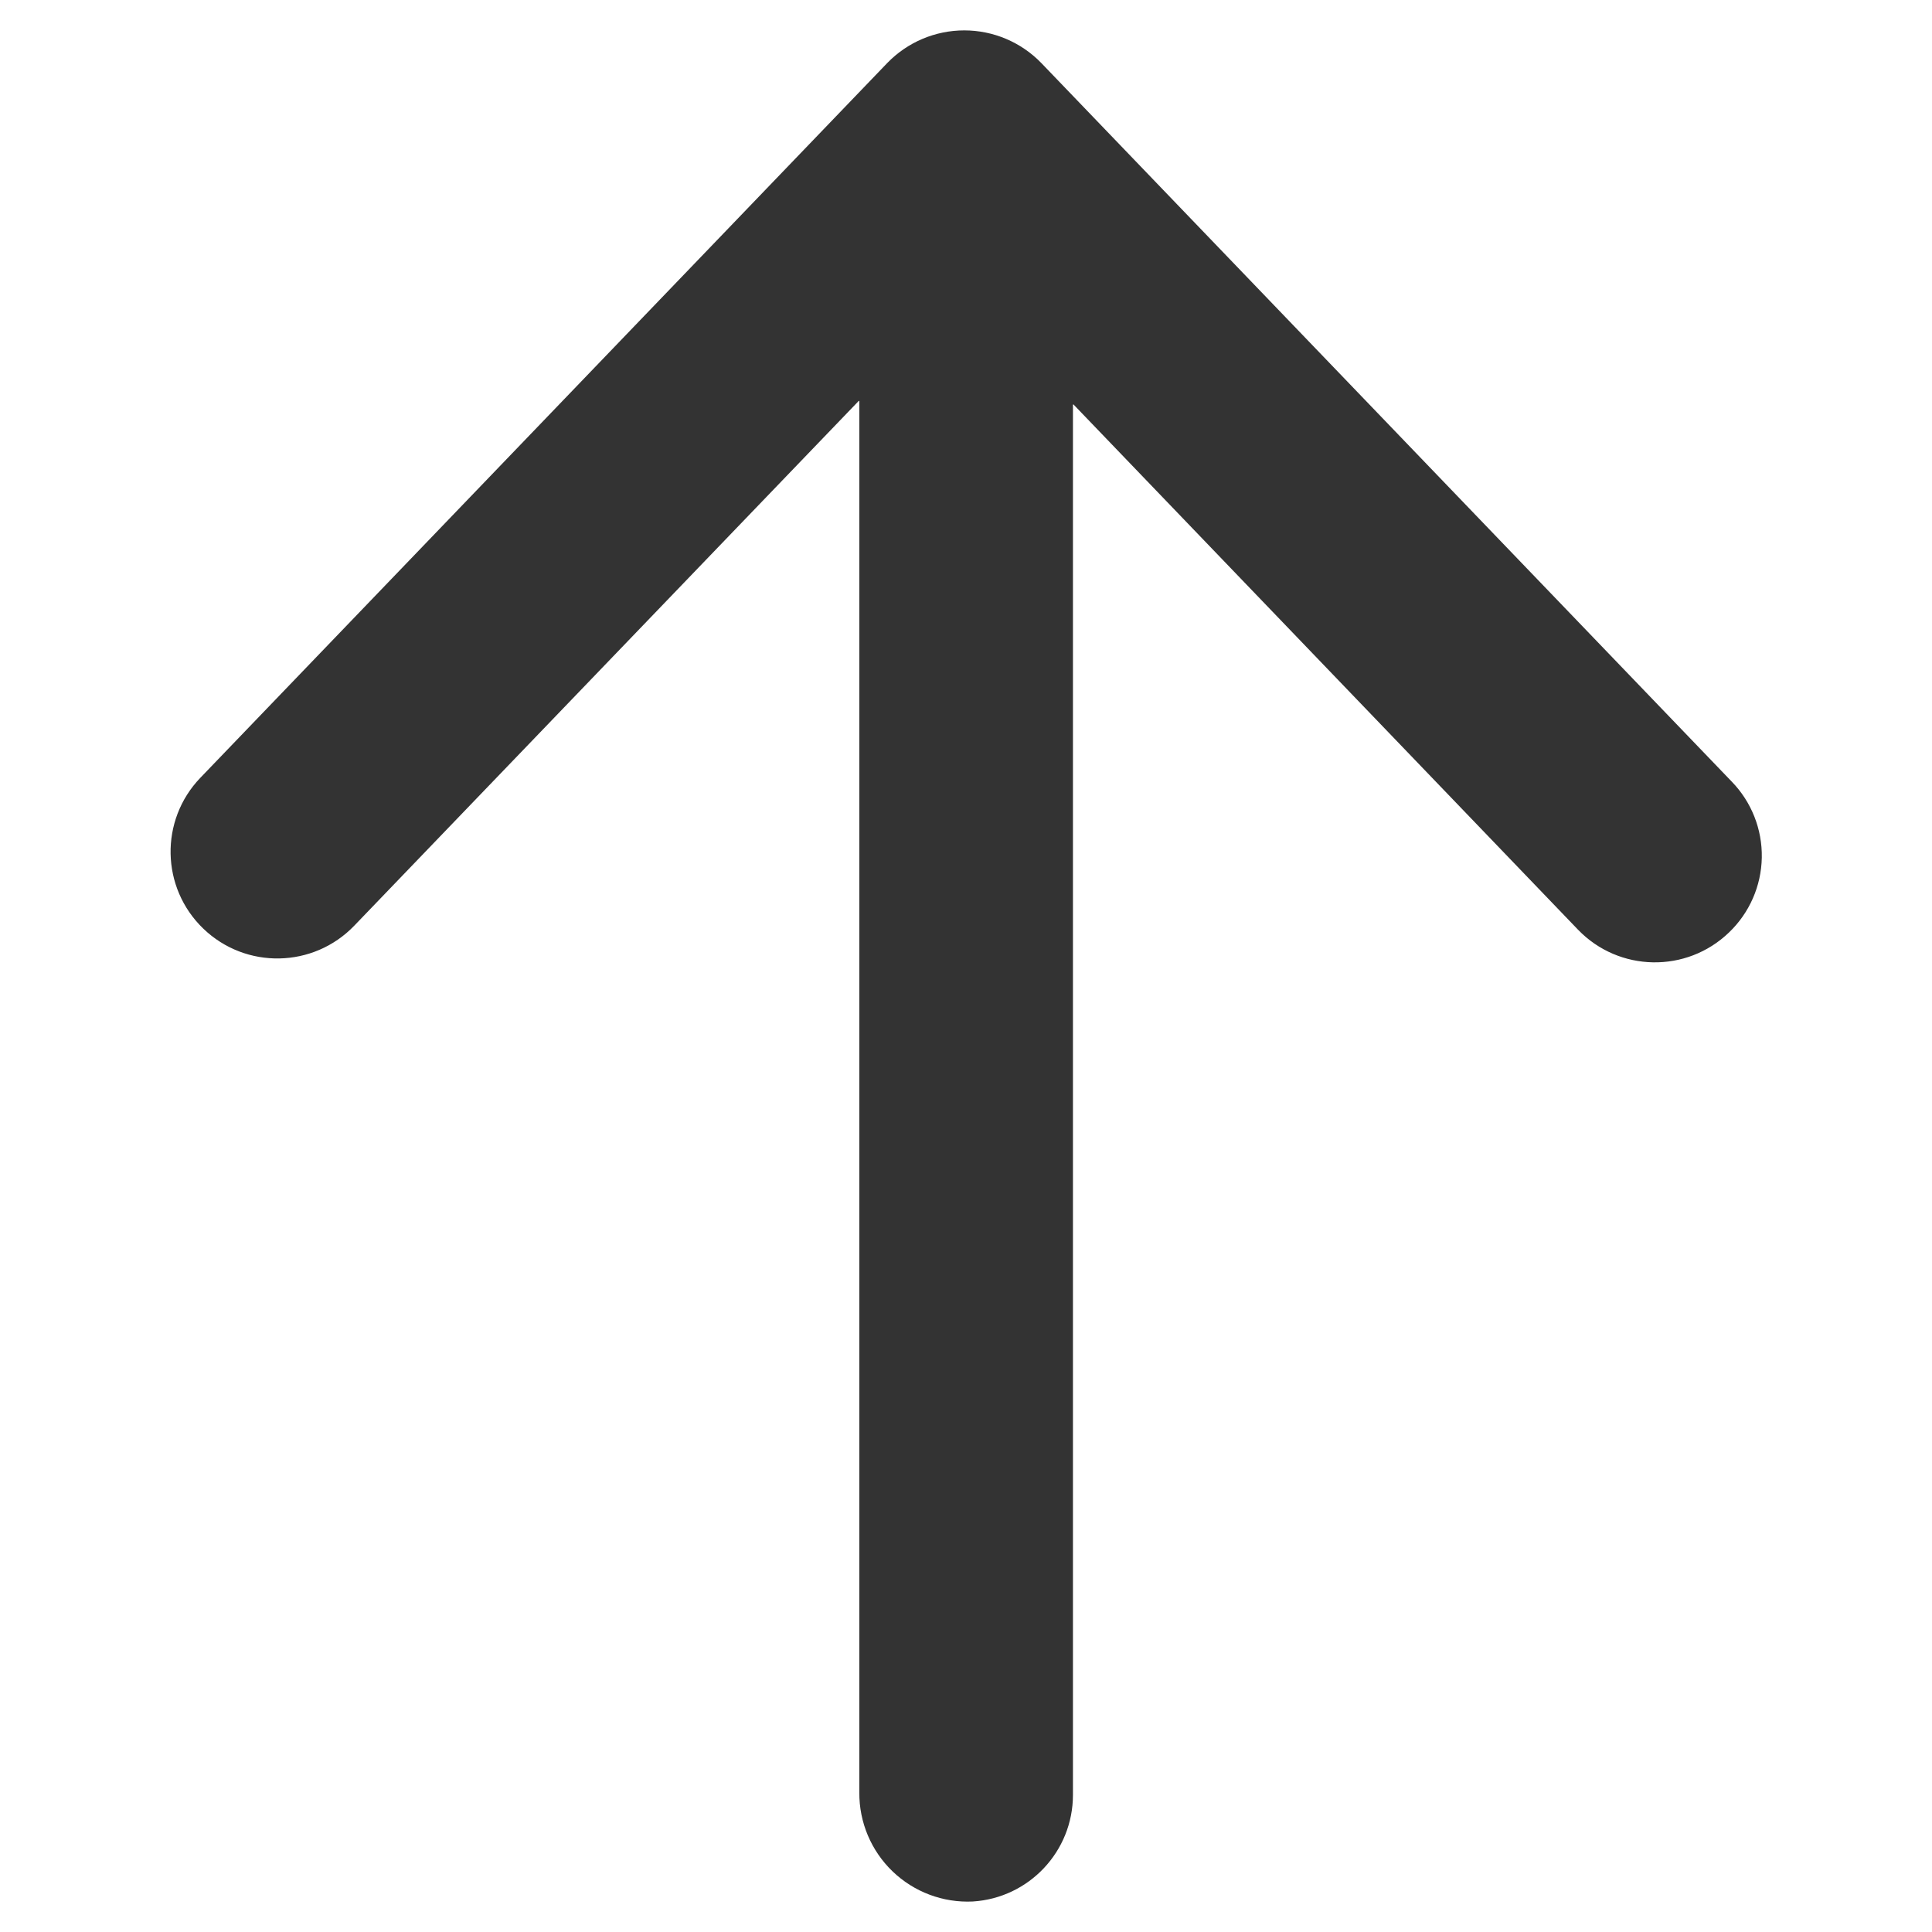
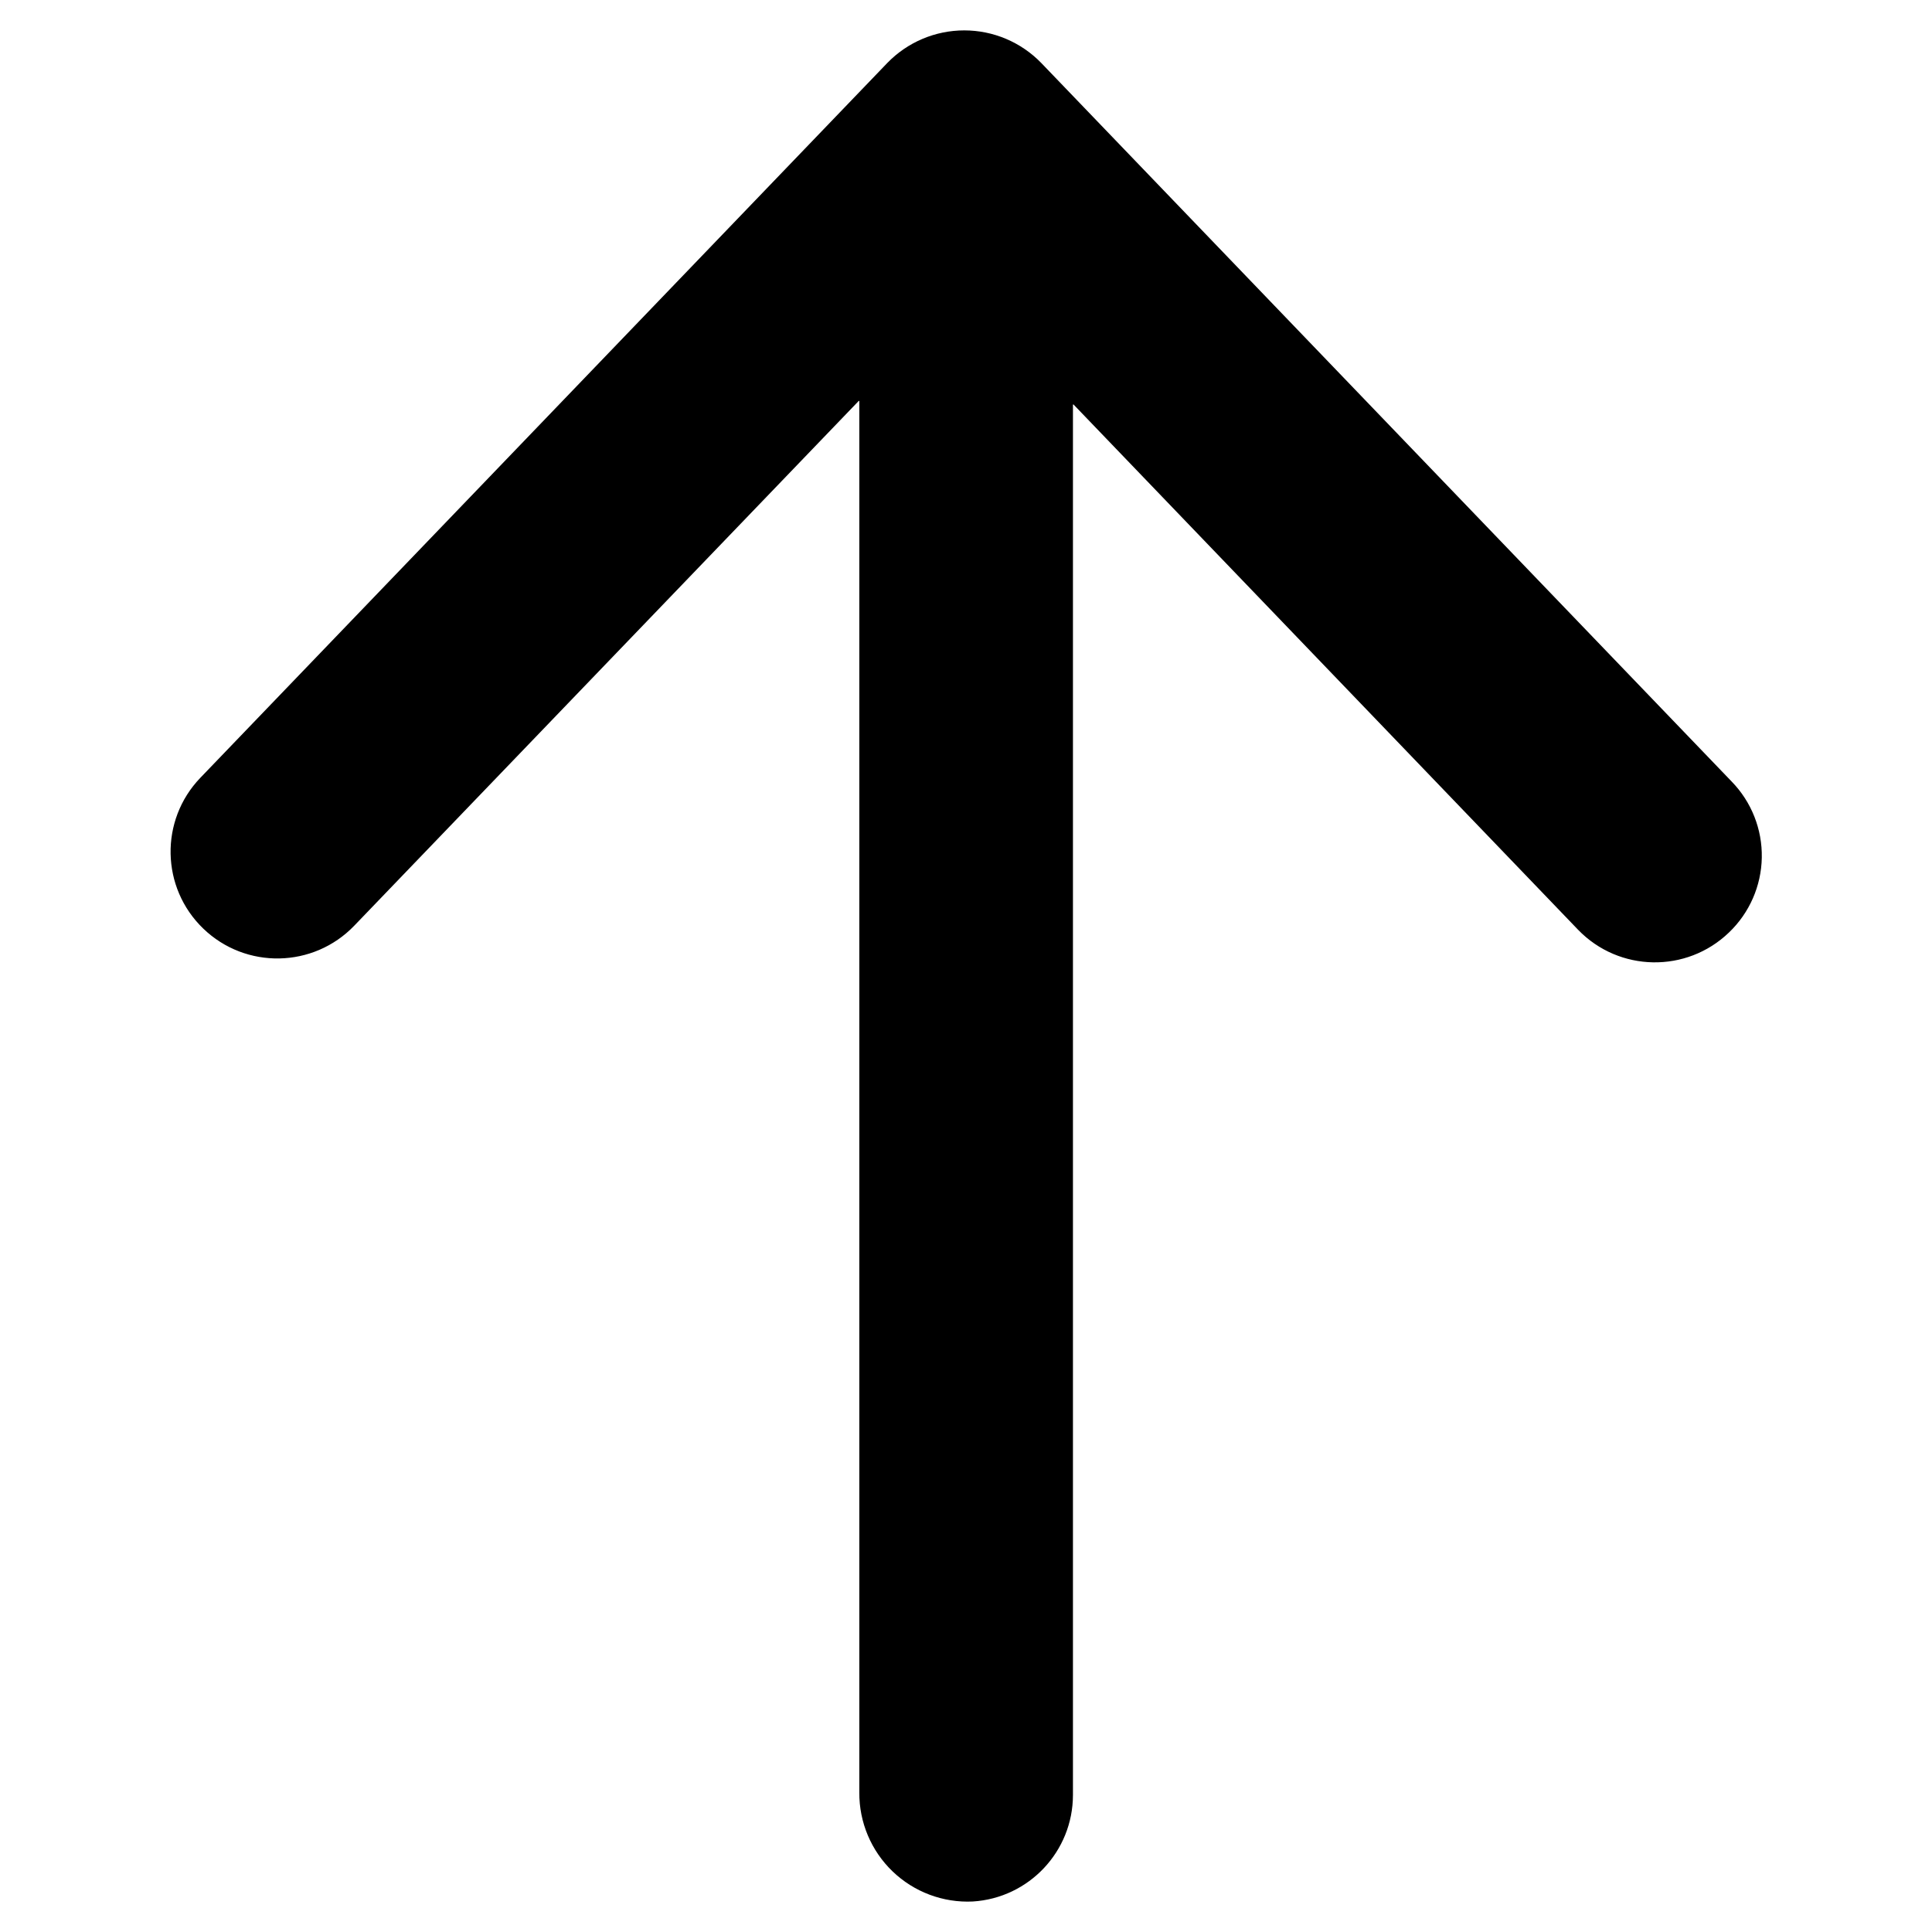
<svg xmlns="http://www.w3.org/2000/svg" class="icon" width="200px" height="200.00px" viewBox="0 0 1024 1024" version="1.1">
-   <path fill="#333333" d="M455.461 950.126V212.626c0-0.146-0.293-0.219-0.293-0.146L187.758 490.642A56.466 56.466 0 1 1 106.203 412.233L470.309 33.353a56.832 56.832 0 0 1 81.554 0l366.007 380.928a56.32 56.32 0 0 1-1.463 79.945 56.613 56.613 0 0 1-80.018-1.463L568.978 214.382c-0.146-0.073-0.293 0-0.293 0.146v736.841a56.613 56.613 0 0 1-53.102 56.466 57.417 57.417 0 0 1-60.123-57.783z" />
+   <path d="M455.461 950.126V212.626c0-0.146-0.293-0.219-0.293-0.146L187.758 490.642A56.466 56.466 0 1 1 106.203 412.233L470.309 33.353a56.832 56.832 0 0 1 81.554 0l366.007 380.928a56.32 56.32 0 0 1-1.463 79.945 56.613 56.613 0 0 1-80.018-1.463L568.978 214.382c-0.146-0.073-0.293 0-0.293 0.146v736.841a56.613 56.613 0 0 1-53.102 56.466 57.417 57.417 0 0 1-60.123-57.783z" />
</svg>
